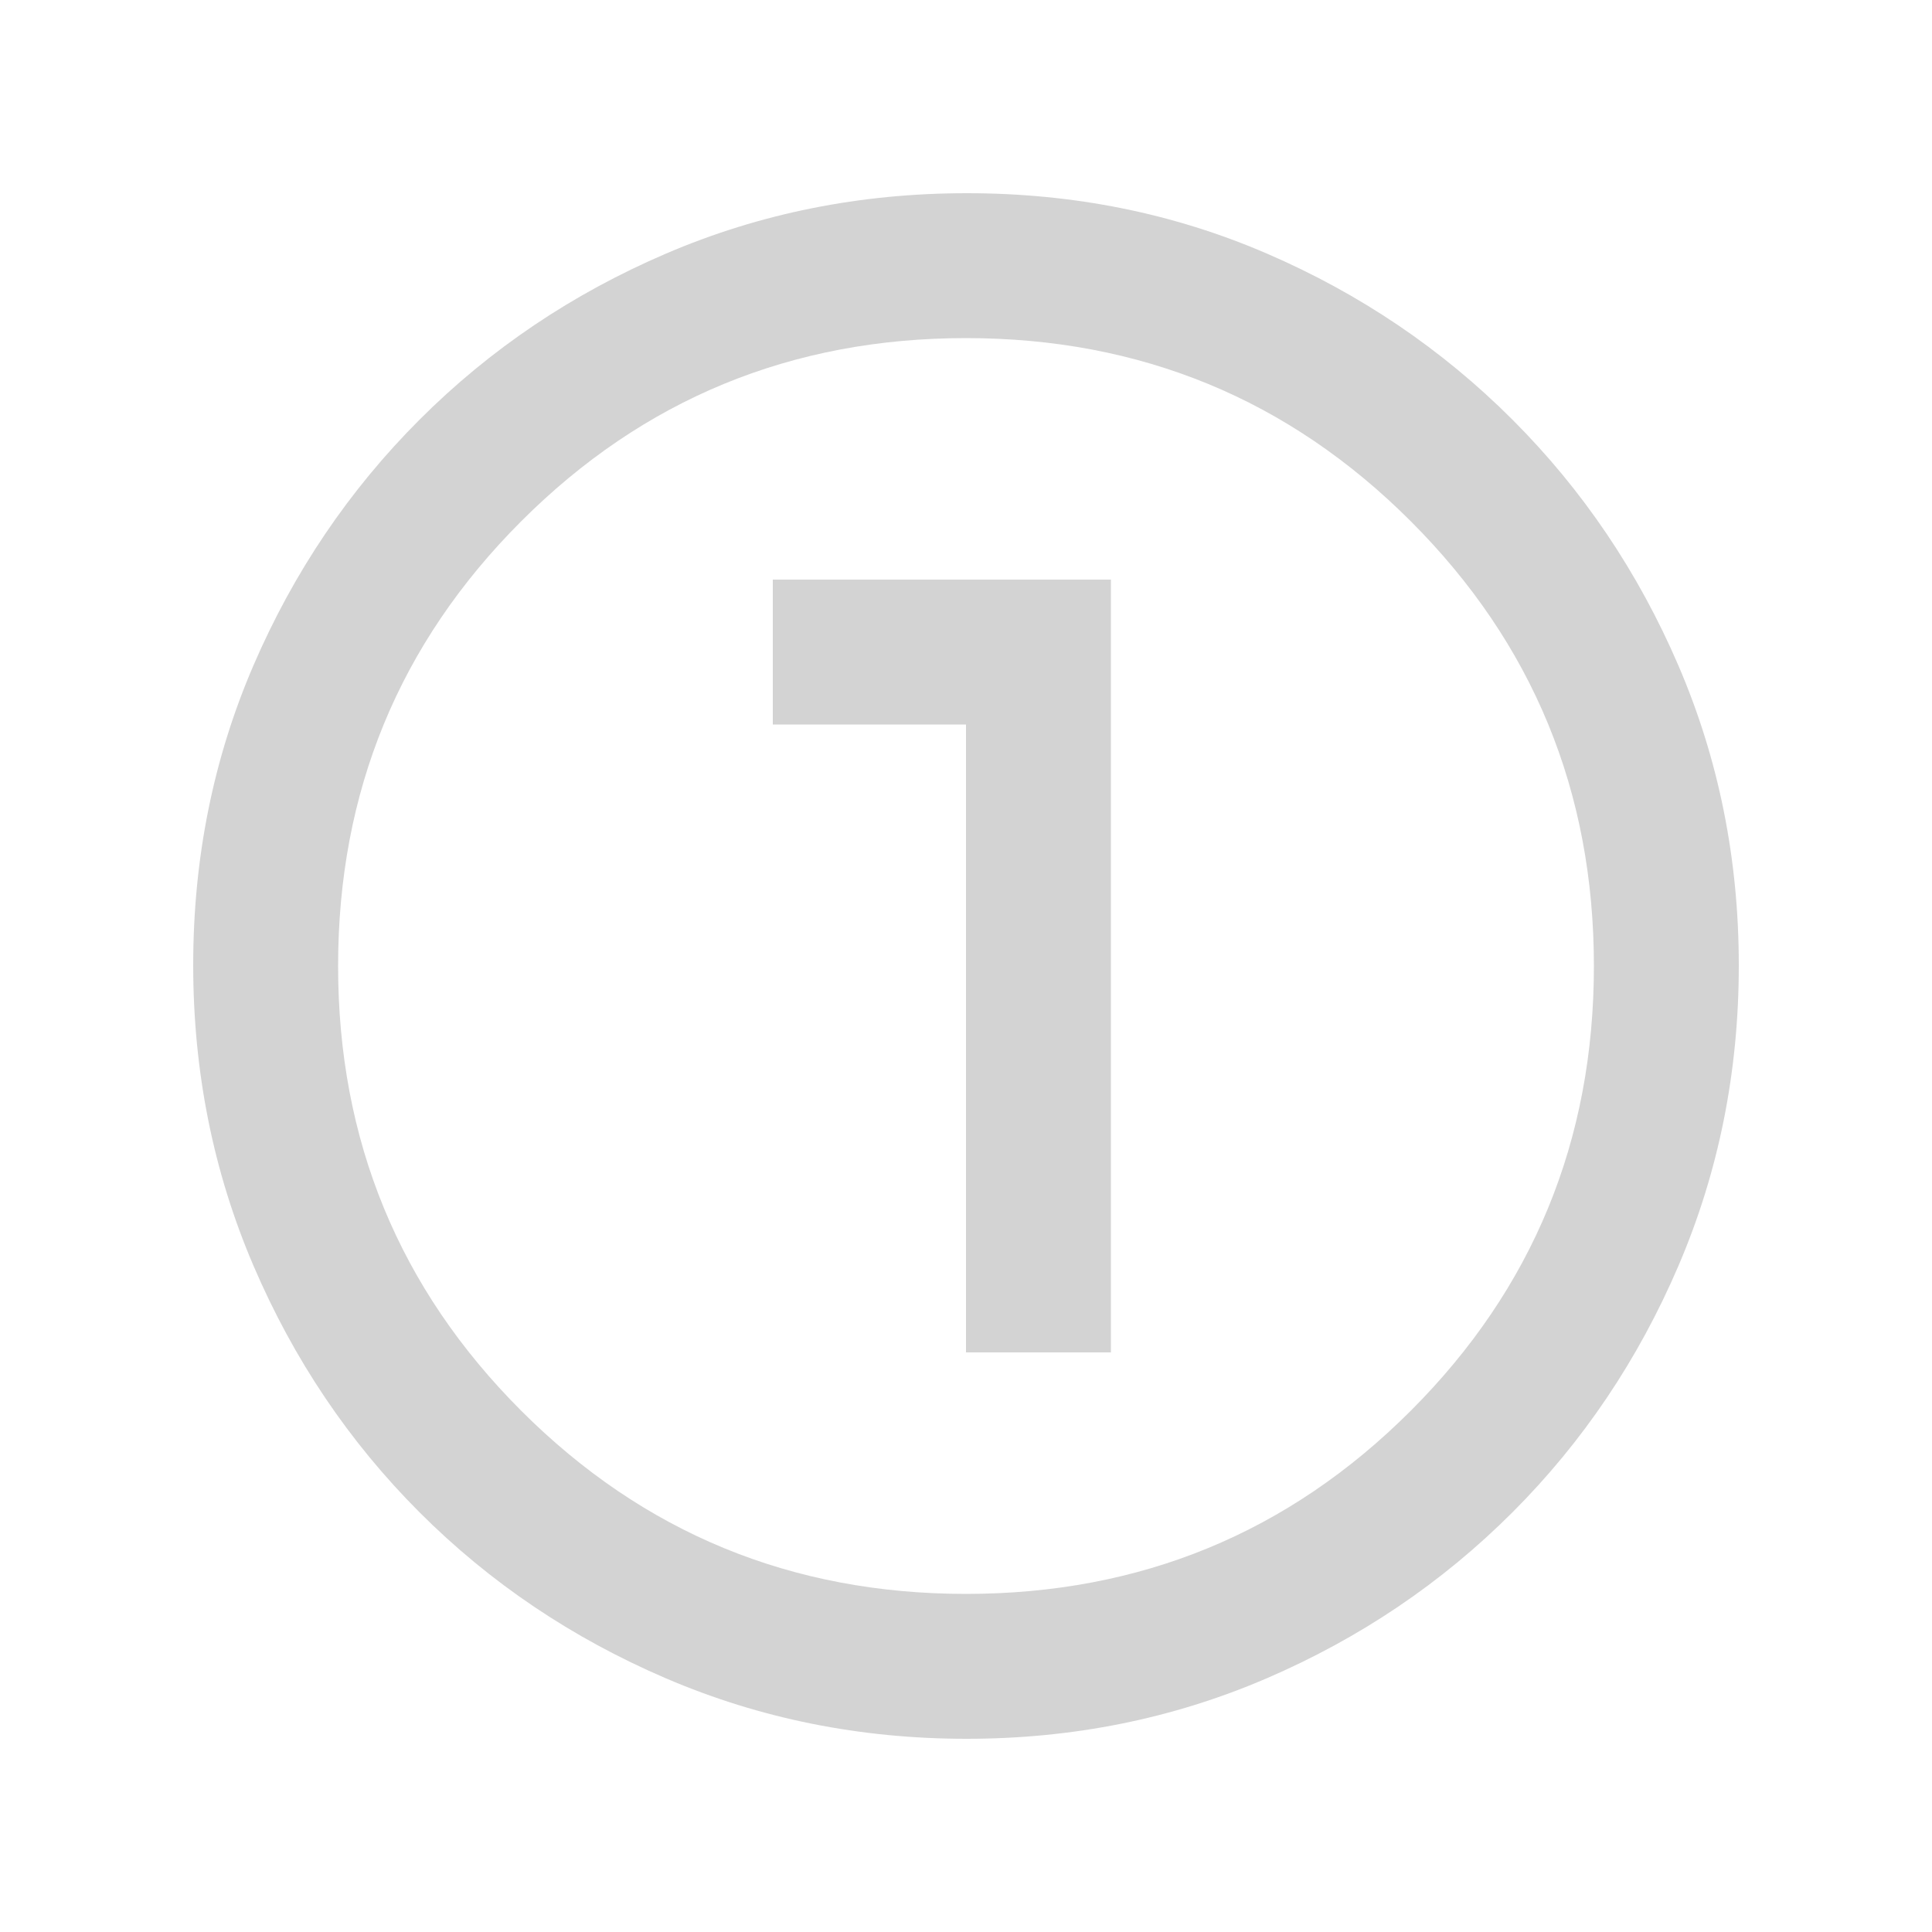
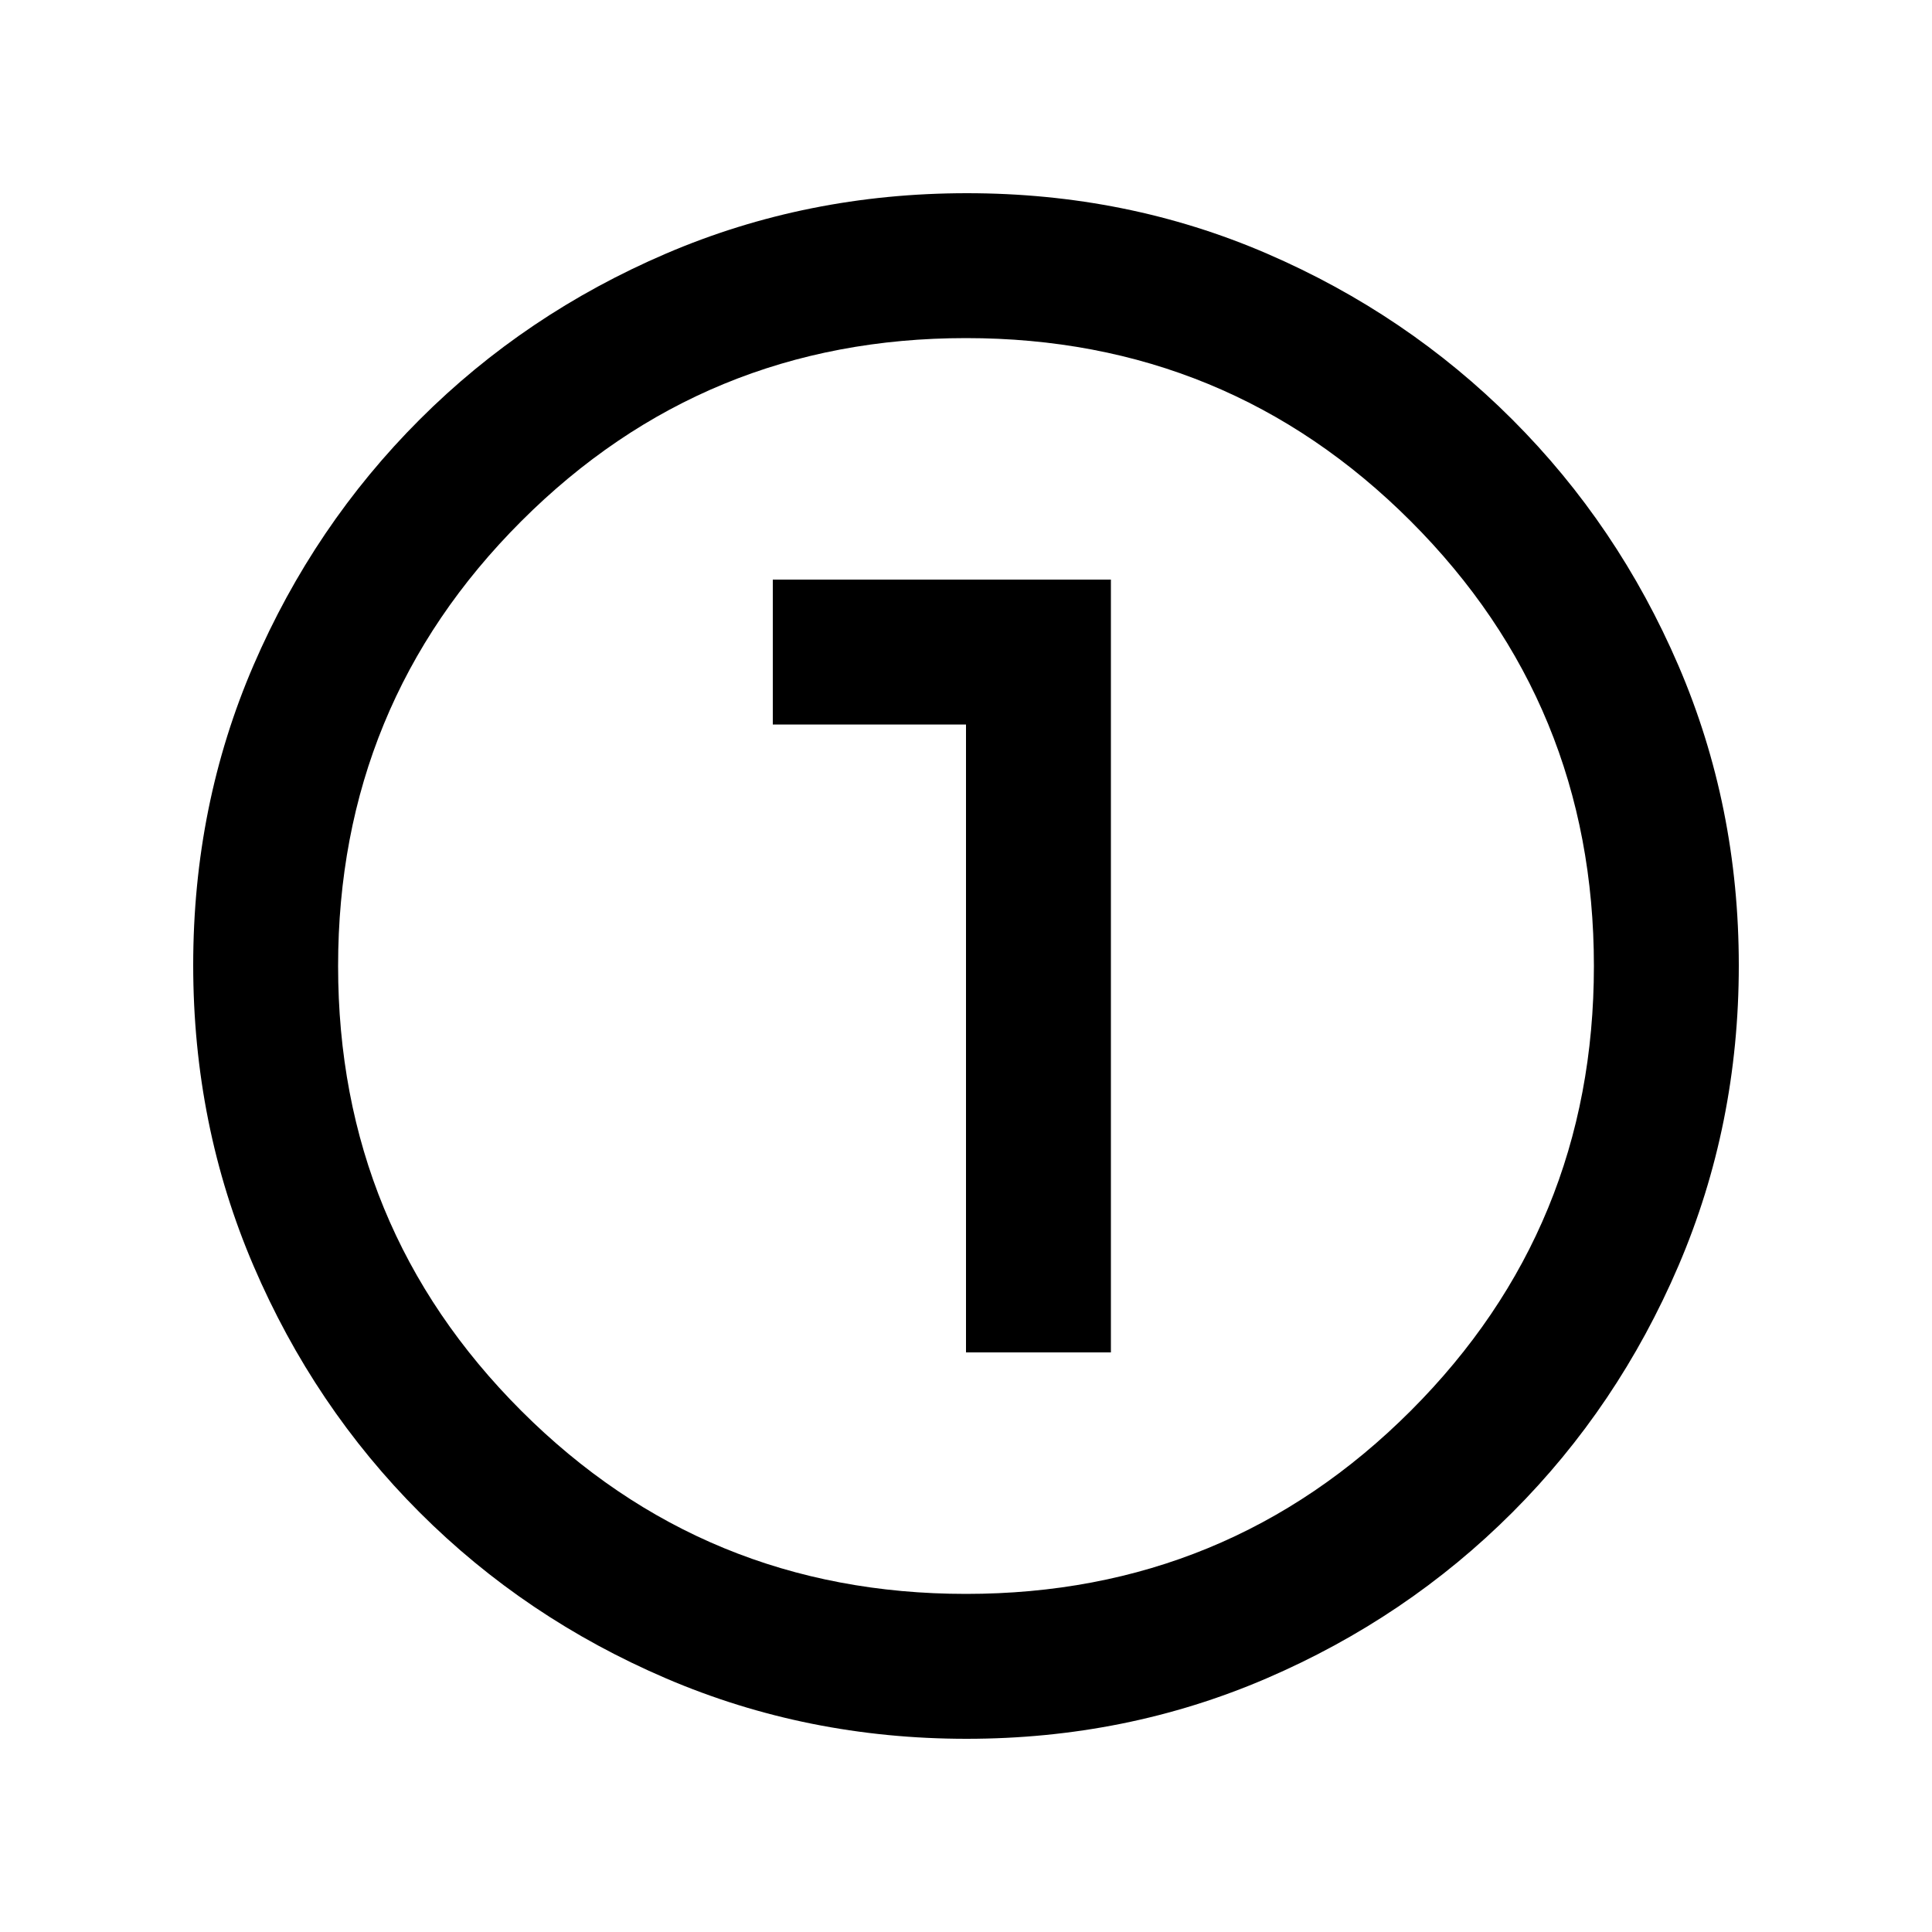
- <svg xmlns="http://www.w3.org/2000/svg" height="20px" viewBox="0 -960 960 960" width="20px" fill="lightgray">
+ <svg xmlns="http://www.w3.org/2000/svg" height="20px" viewBox="0 -960 960 960" width="20px" fill="333333">
  <path d="M480.28-96Q401-96 331-126t-122.5-82.5Q156-261 126-330.96t-30-149.5Q96-560 126-629.5q30-69.5 82.5-122T330.96-834q69.96-30 149.5-30t149.04 30q69.5 30 122 82.5T834-629.28q30 69.73 30 149Q864-401 834-331t-82.5 122.5Q699-156 629.28-126q-69.73 30-149 30Zm-.28-72q130 0 221-91t91-221q0-130-91-221t-221-91q-130 0-221 91t-91 221q0 130 91 221t221 91Zm0-312Zm0 192h72v-384H384v72h96v312Z" />
</svg>
